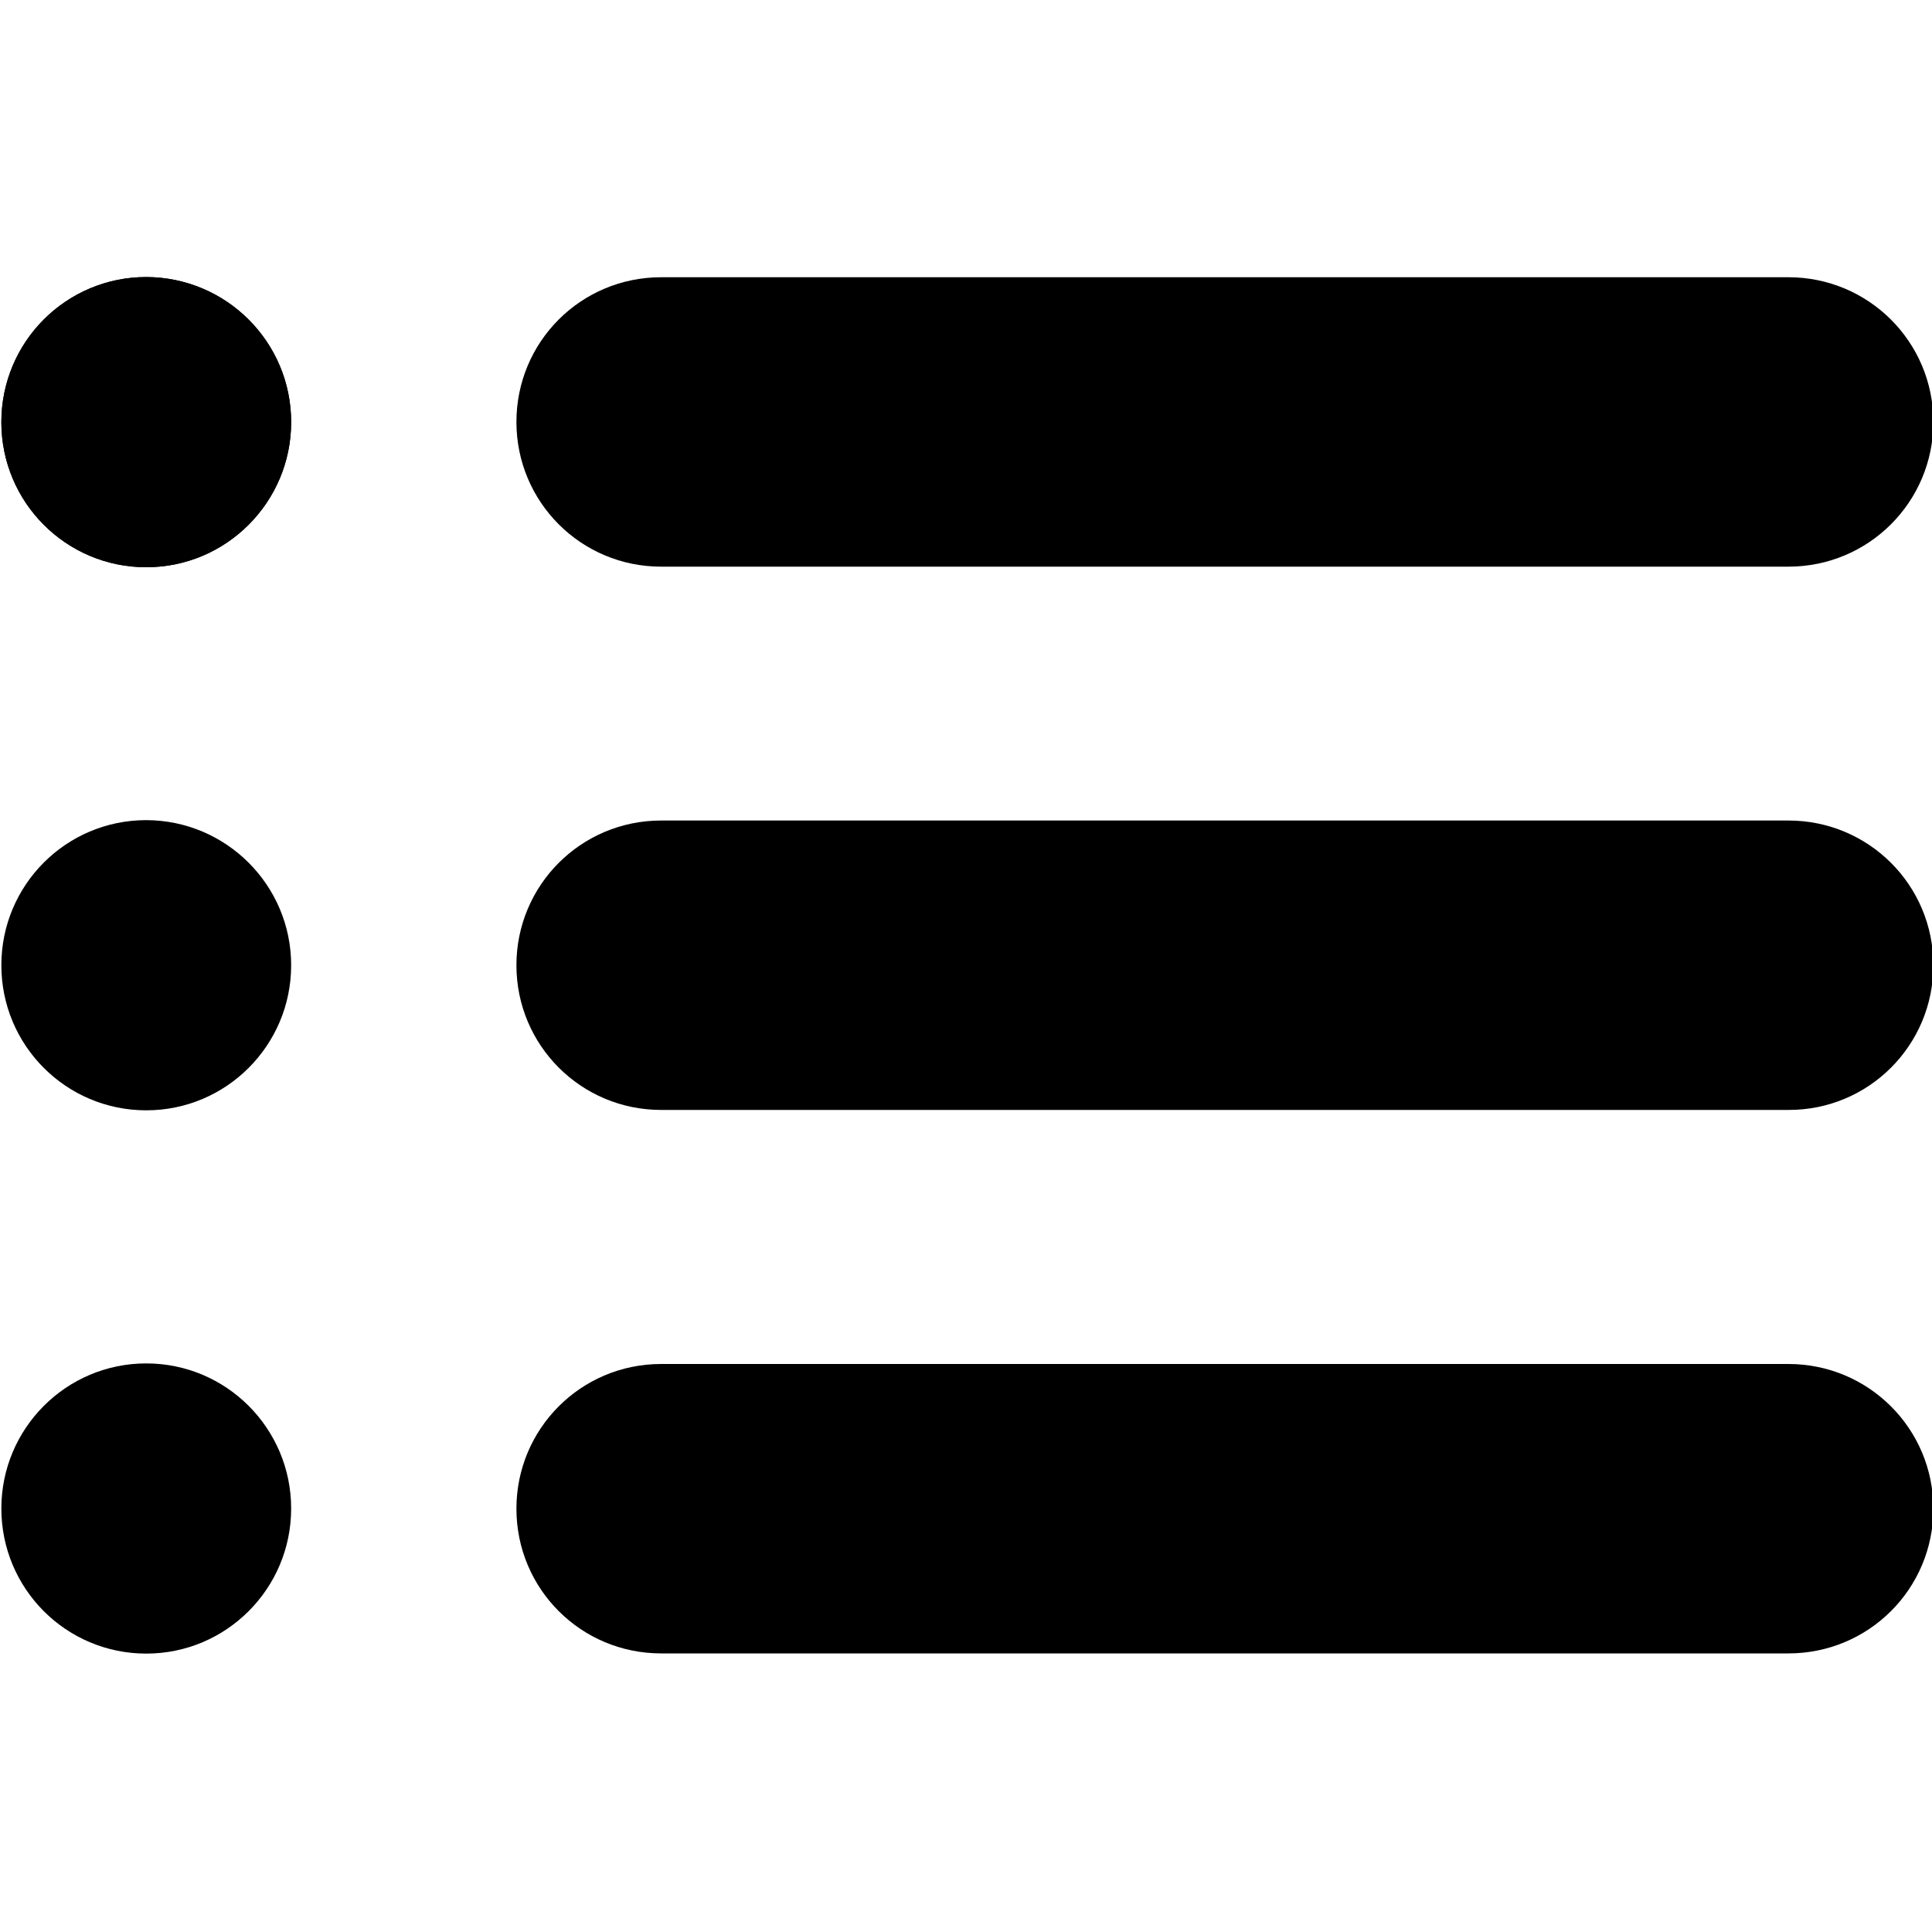
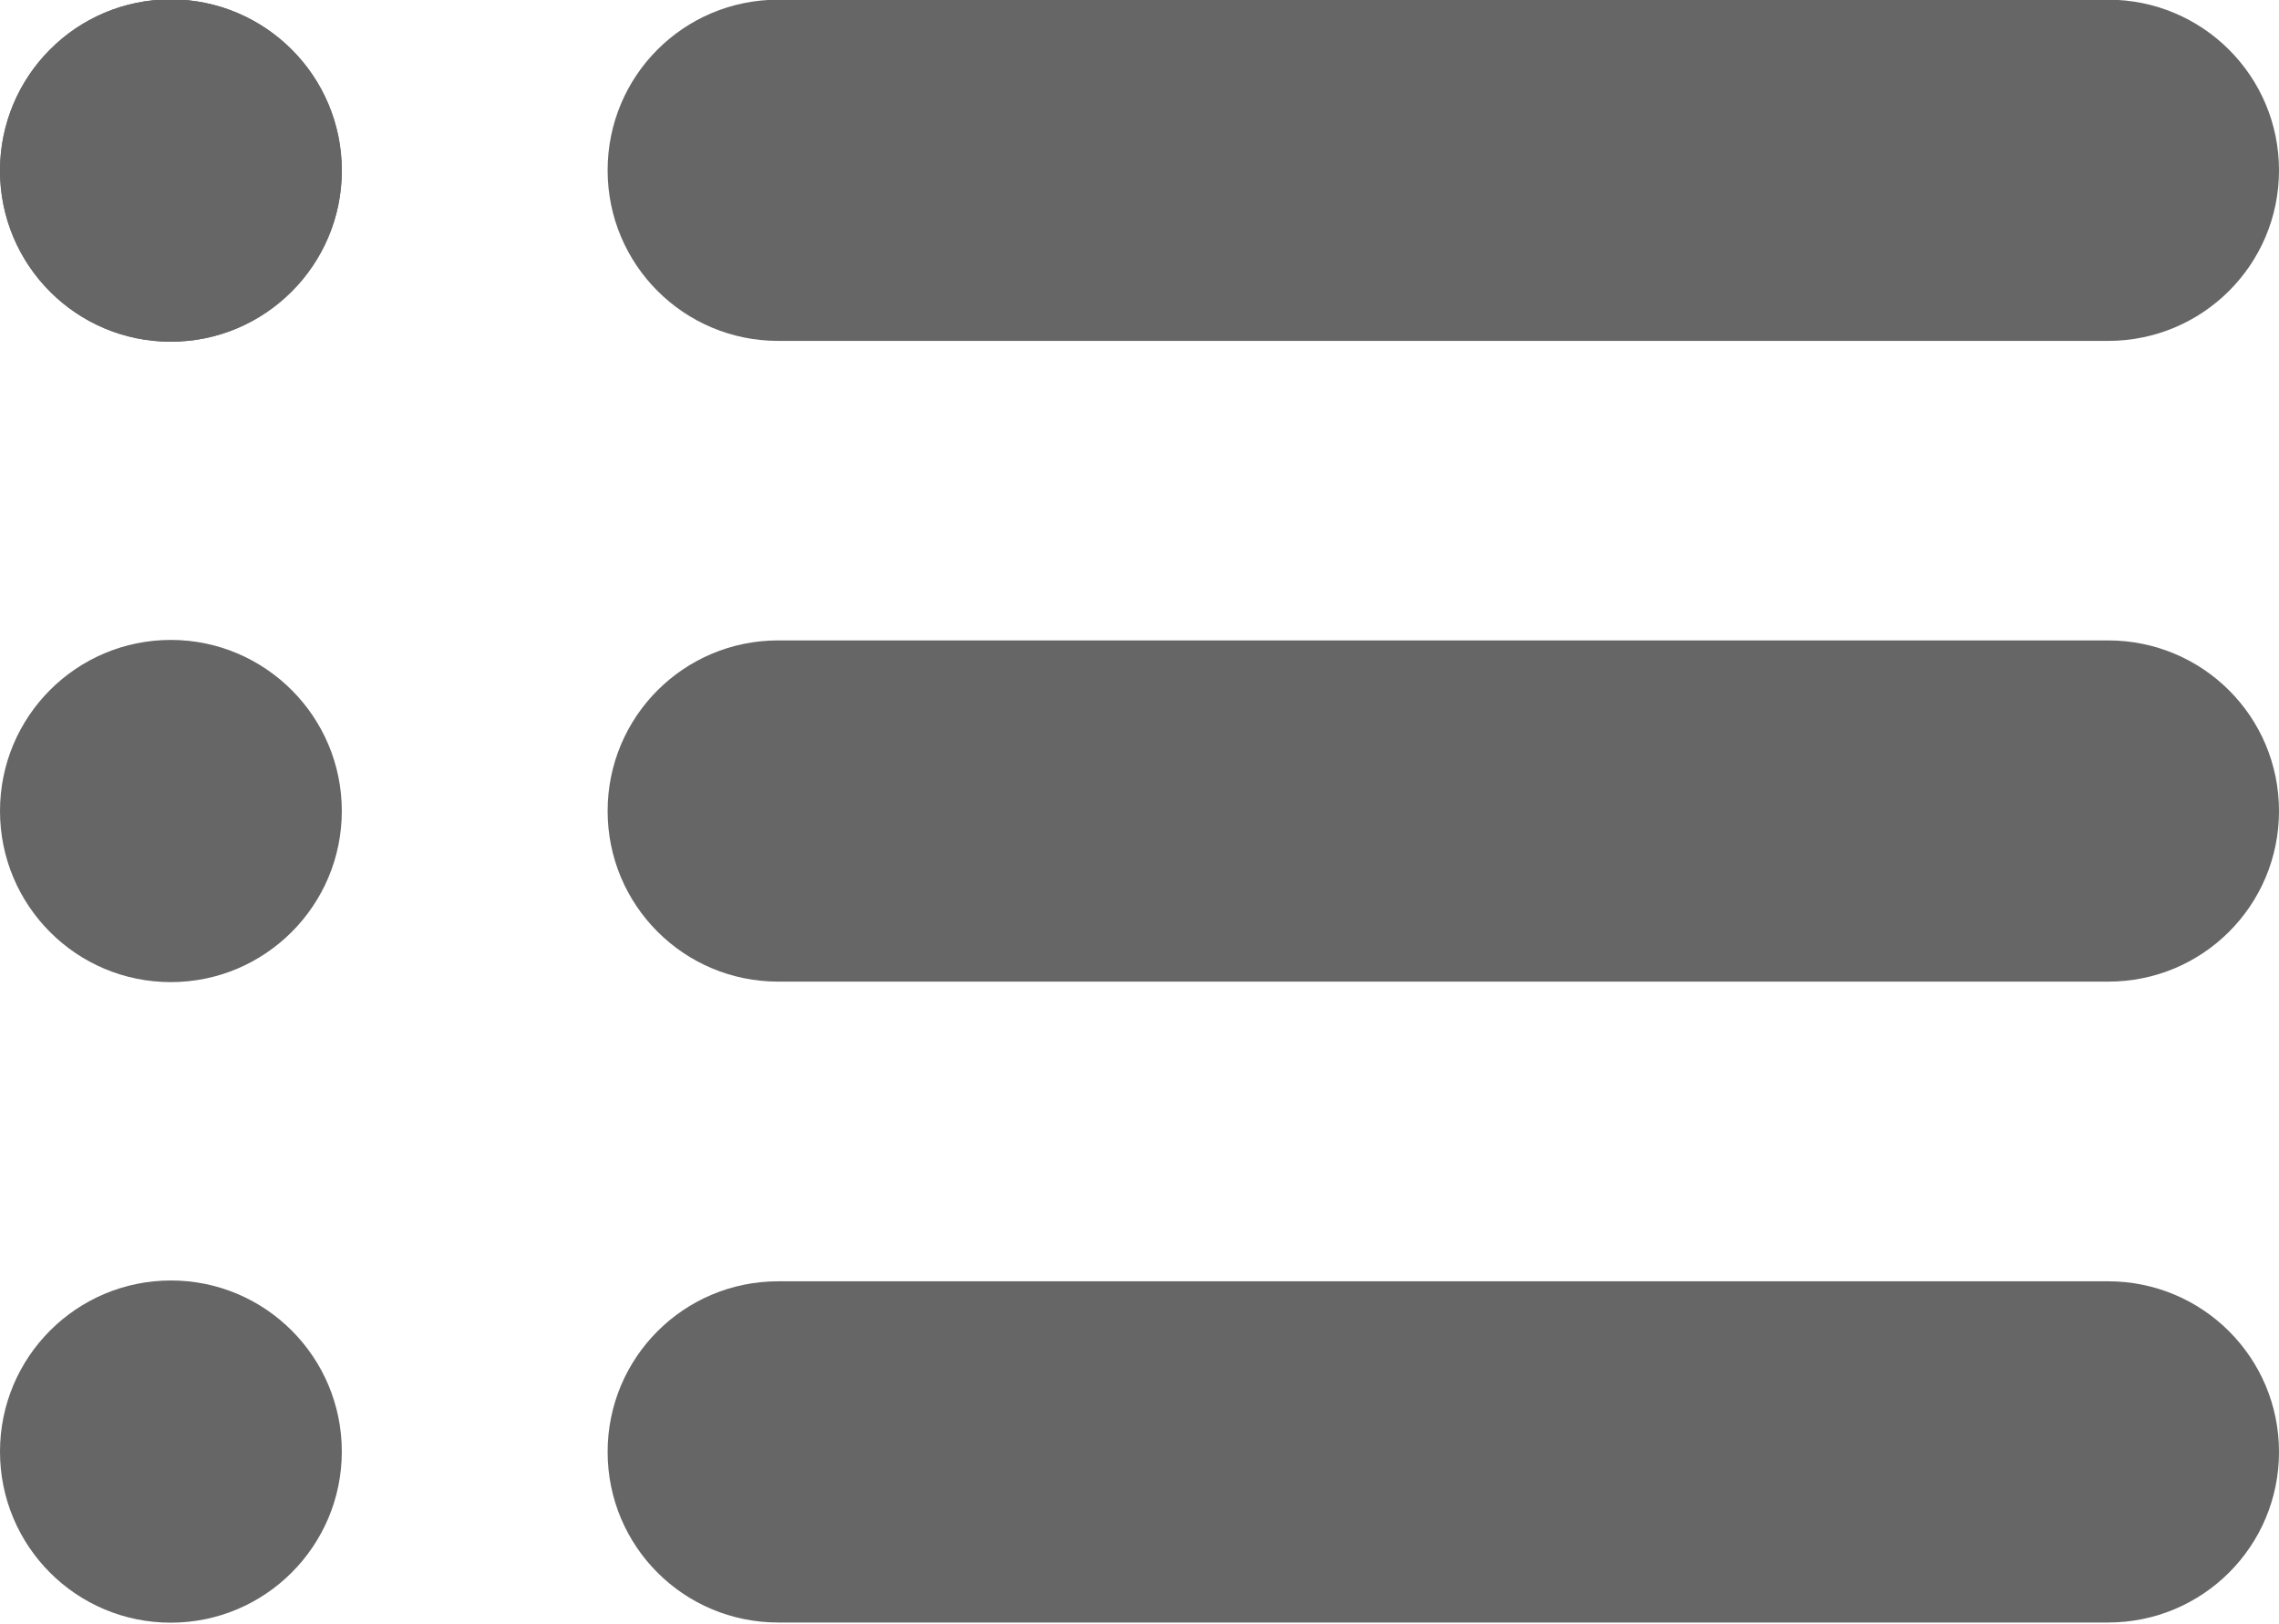
- <svg xmlns="http://www.w3.org/2000/svg" version="1.1" id="Layer_1" x="0px" y="0px" viewBox="0 0 1000 1000" style="enable-background:new 0 0 1000 1000;" xml:space="preserve">
+ <svg xmlns="http://www.w3.org/2000/svg" version="1.1" id="Layer_1" x="0px" y="0px" viewBox="0 0 1403.5 1000" style="enable-background:new 0 0 1403.5 1000;" xml:space="preserve">
+   <style type="text/css">
+ 	.st0{fill:#666666;}
+ </style>
  <g>
-     <path d="M925.7,293.3H342.2c-41.5,0-74.9-33.5-74.9-74.9c0-41.5,33.4-74.9,74.9-74.9h583.5c41.5,0,75,33.5,75,74.9   C1000.7,259.8,967.2,293.3,925.7,293.3z M1000.7,499.6c0-41.5-33.5-74.9-75-74.9H342.2c-41.5,0-74.9,33.5-74.9,74.9   s33.4,74.9,74.9,74.9h583.5C967.2,574.6,1000.7,541.1,1000.7,499.6z M1000.7,780.9c0-41.4-33.5-74.9-75-74.9H342.2   c-41.5,0-74.9,33.5-74.9,74.9c0,41.5,33.4,74.9,74.9,74.9h583.5C967.2,855.8,1000.7,822.4,1000.7,780.9z" />
-     <path d="M150.7,218.5c0,41.4-33.6,75.1-75,75.1c-41.5,0-75-33.6-75-75.1c0-41.5,33.5-75.1,75-75.1   C117.1,143.5,150.7,177,150.7,218.5z" />
-     <path d="M150.7,218.5c0,41.4-33.6,75.1-75,75.1c-41.5,0-75-33.6-75-75.1c0-41.5,33.5-75.1,75-75.1   C117.1,143.5,150.7,177,150.7,218.5z" />
-     <path d="M150.7,499.6c0,41.5-33.6,75.1-75,75.1c-41.5,0-75-33.6-75-75.1s33.5-75.1,75-75.1C117.1,424.6,150.7,458.2,150.7,499.6z" />
-     <path d="M150.7,780.8c0,41.5-33.6,75.1-75,75.1c-41.5,0-75-33.6-75-75.1c0-41.4,33.5-75.1,75-75.1   C117.1,705.7,150.7,739.3,150.7,780.8z" />
+     <path class="st0" d="M1298.2,210H479.3c-58.2,0-105.1-47-105.1-105.1c0-58.2,46.9-105.1,105.1-105.1h818.9   c58.2,0,105.3,47,105.3,105.1S1356.5,210,1298.2,210z M1403.5,499.6c0-58.2-47-105.1-105.3-105.1H479.3   c-58.2,0-105.1,47-105.1,105.1s46.9,105.1,105.1,105.1h818.9C1356.5,604.8,1403.5,557.8,1403.5,499.6z M1403.5,894.4   c0-58.1-47-105.1-105.3-105.1H479.3c-58.2,0-105.1,47-105.1,105.1c0,58.2,46.9,105.1,105.1,105.1h818.9   C1356.5,999.5,1403.5,952.6,1403.5,894.4z" />
+     <path class="st0" d="M210.5,105.1c0,58.1-47.2,105.4-105.3,105.4C47,210.5,0,163.3,0,105.1S47-0.4,105.3-0.4   C163.4-0.2,210.5,46.8,210.5,105.1z" />
+     <path class="st0" d="M210.5,105.1c0,58.1-47.2,105.4-105.3,105.4C47,210.5,0,163.3,0,105.1S47-0.4,105.3-0.4   C163.4-0.2,210.5,46.8,210.5,105.1z" />
+     <path class="st0" d="M210.5,499.6c0,58.2-47.2,105.4-105.3,105.4C47,605,0,557.8,0,499.6s47-105.4,105.3-105.4   C163.4,394.3,210.5,441.5,210.5,499.6z" />
+     <path class="st0" d="M210.5,894.2c0,58.2-47.2,105.4-105.3,105.4C47,999.6,0,952.5,0,894.2c0-58.1,47-105.4,105.3-105.4   C163.4,788.8,210.5,836,210.5,894.2z" />
  </g>
</svg>
